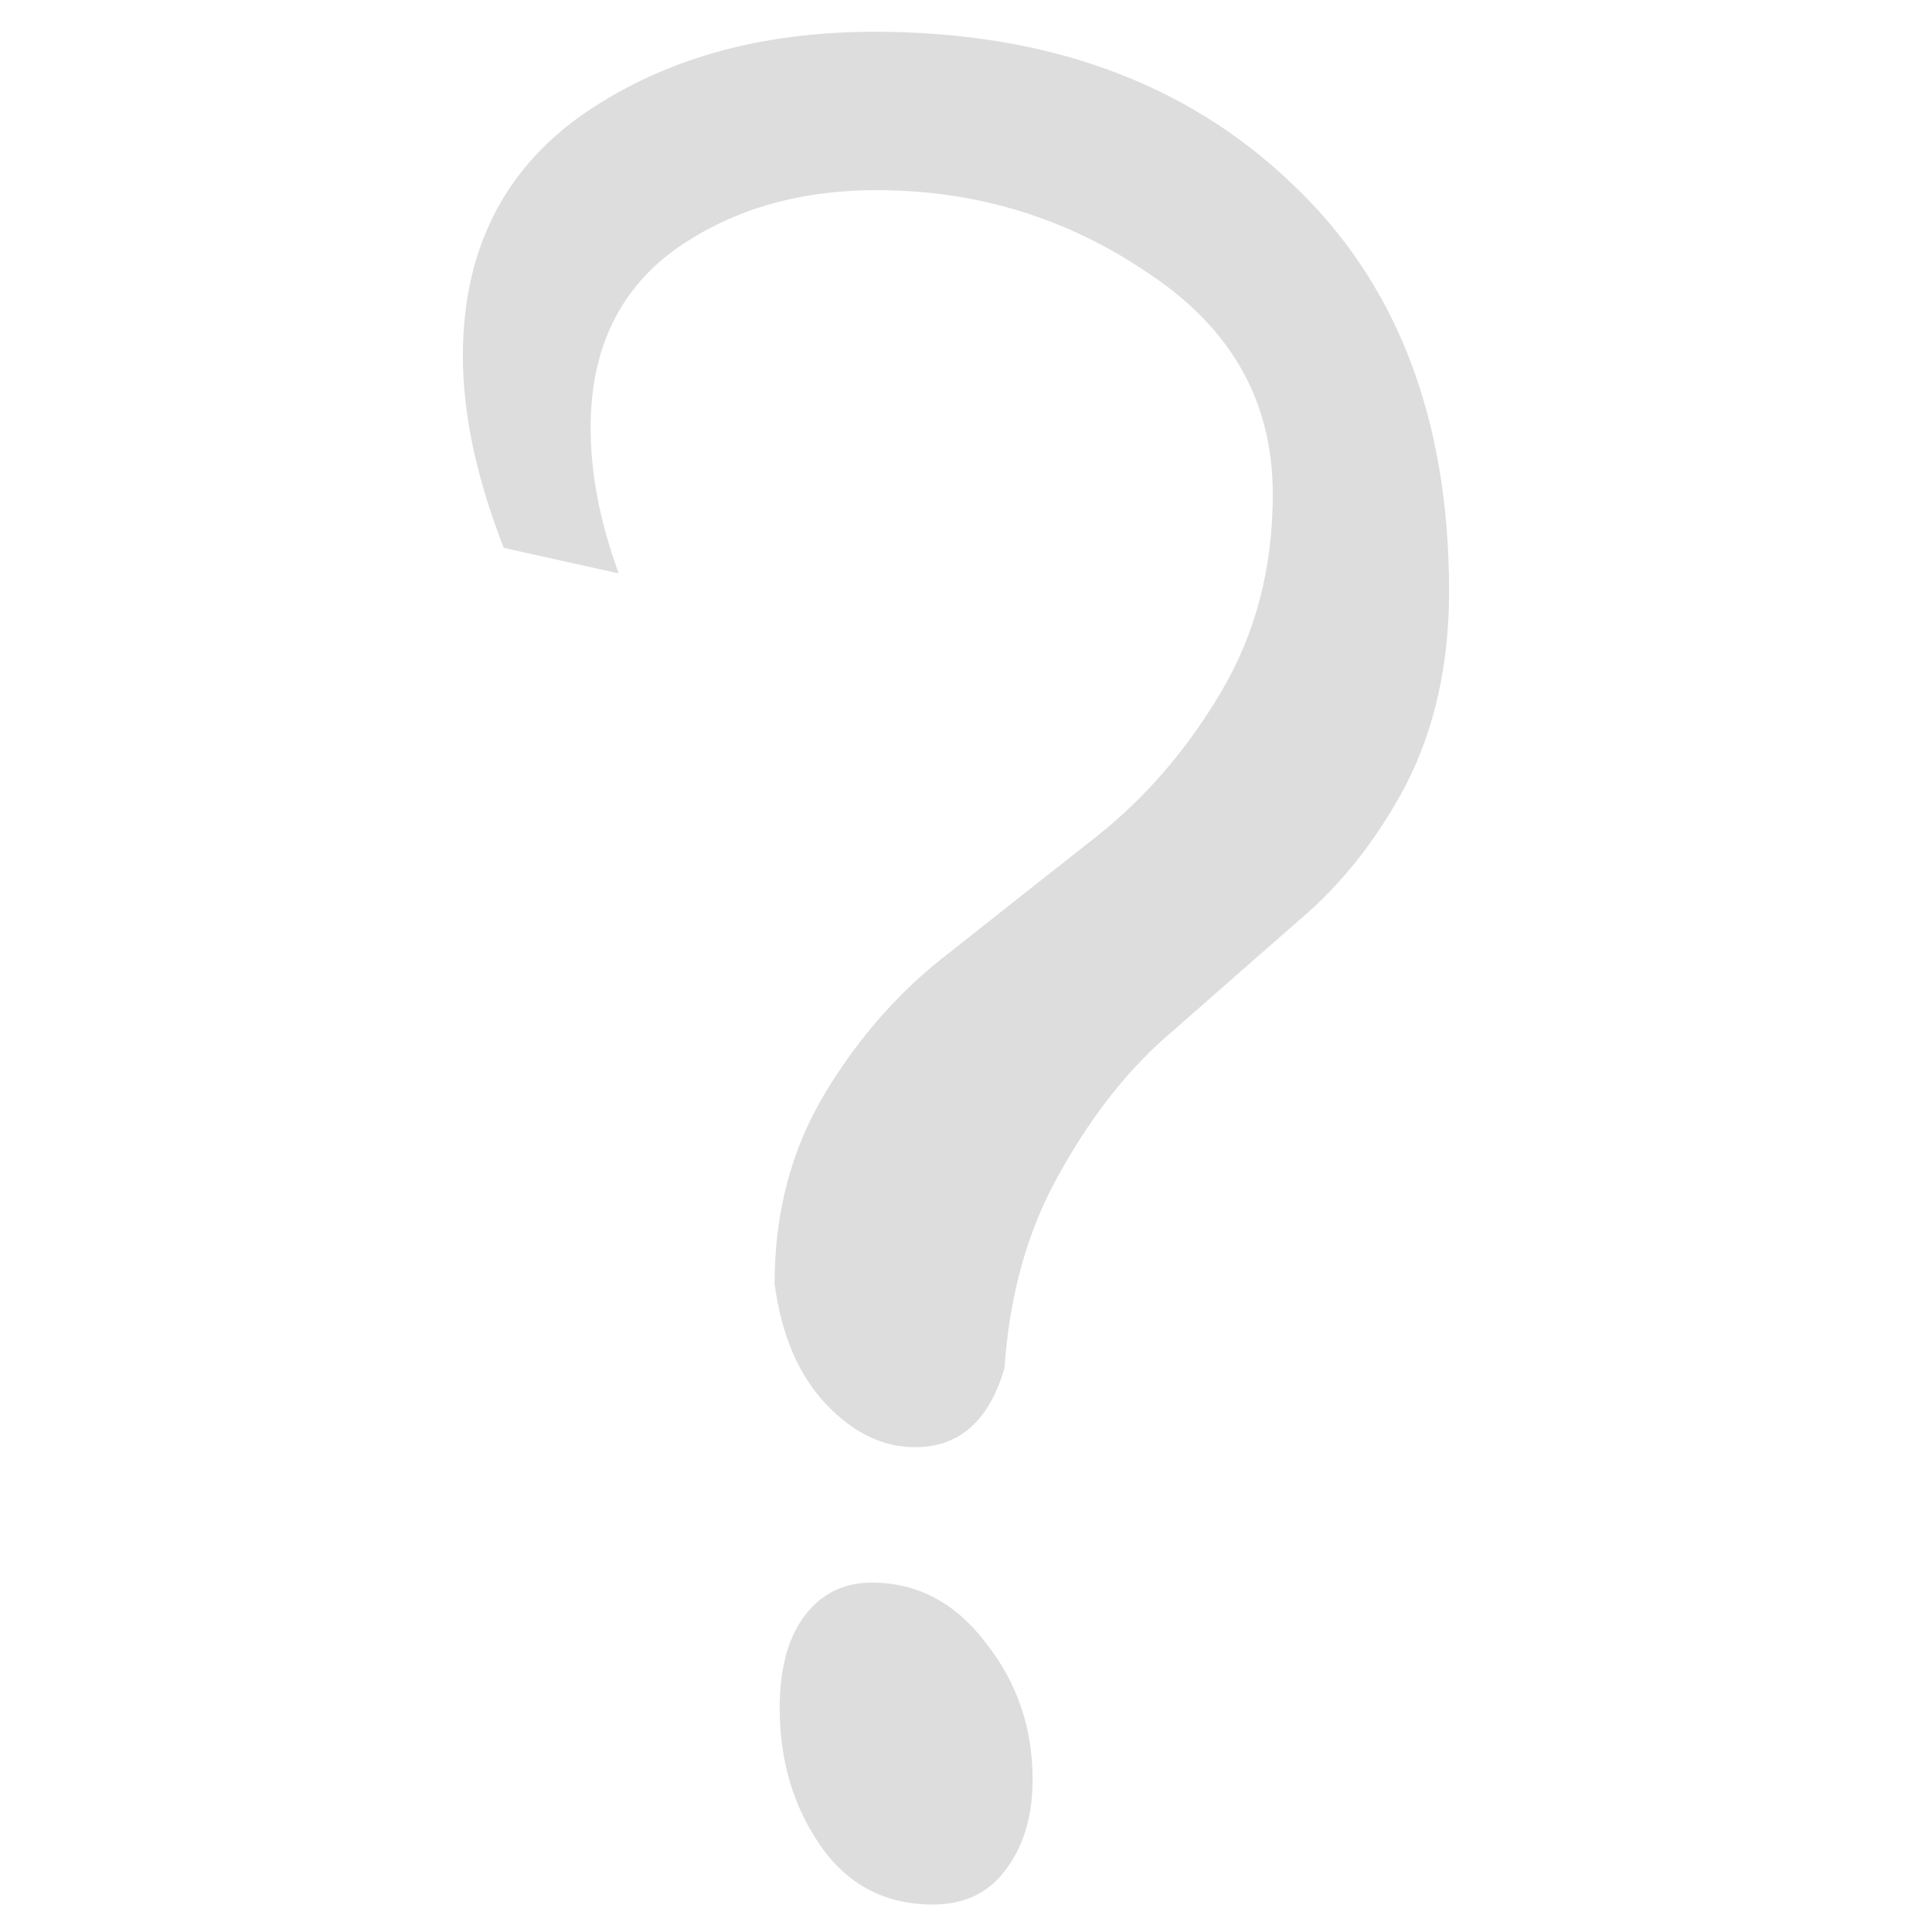
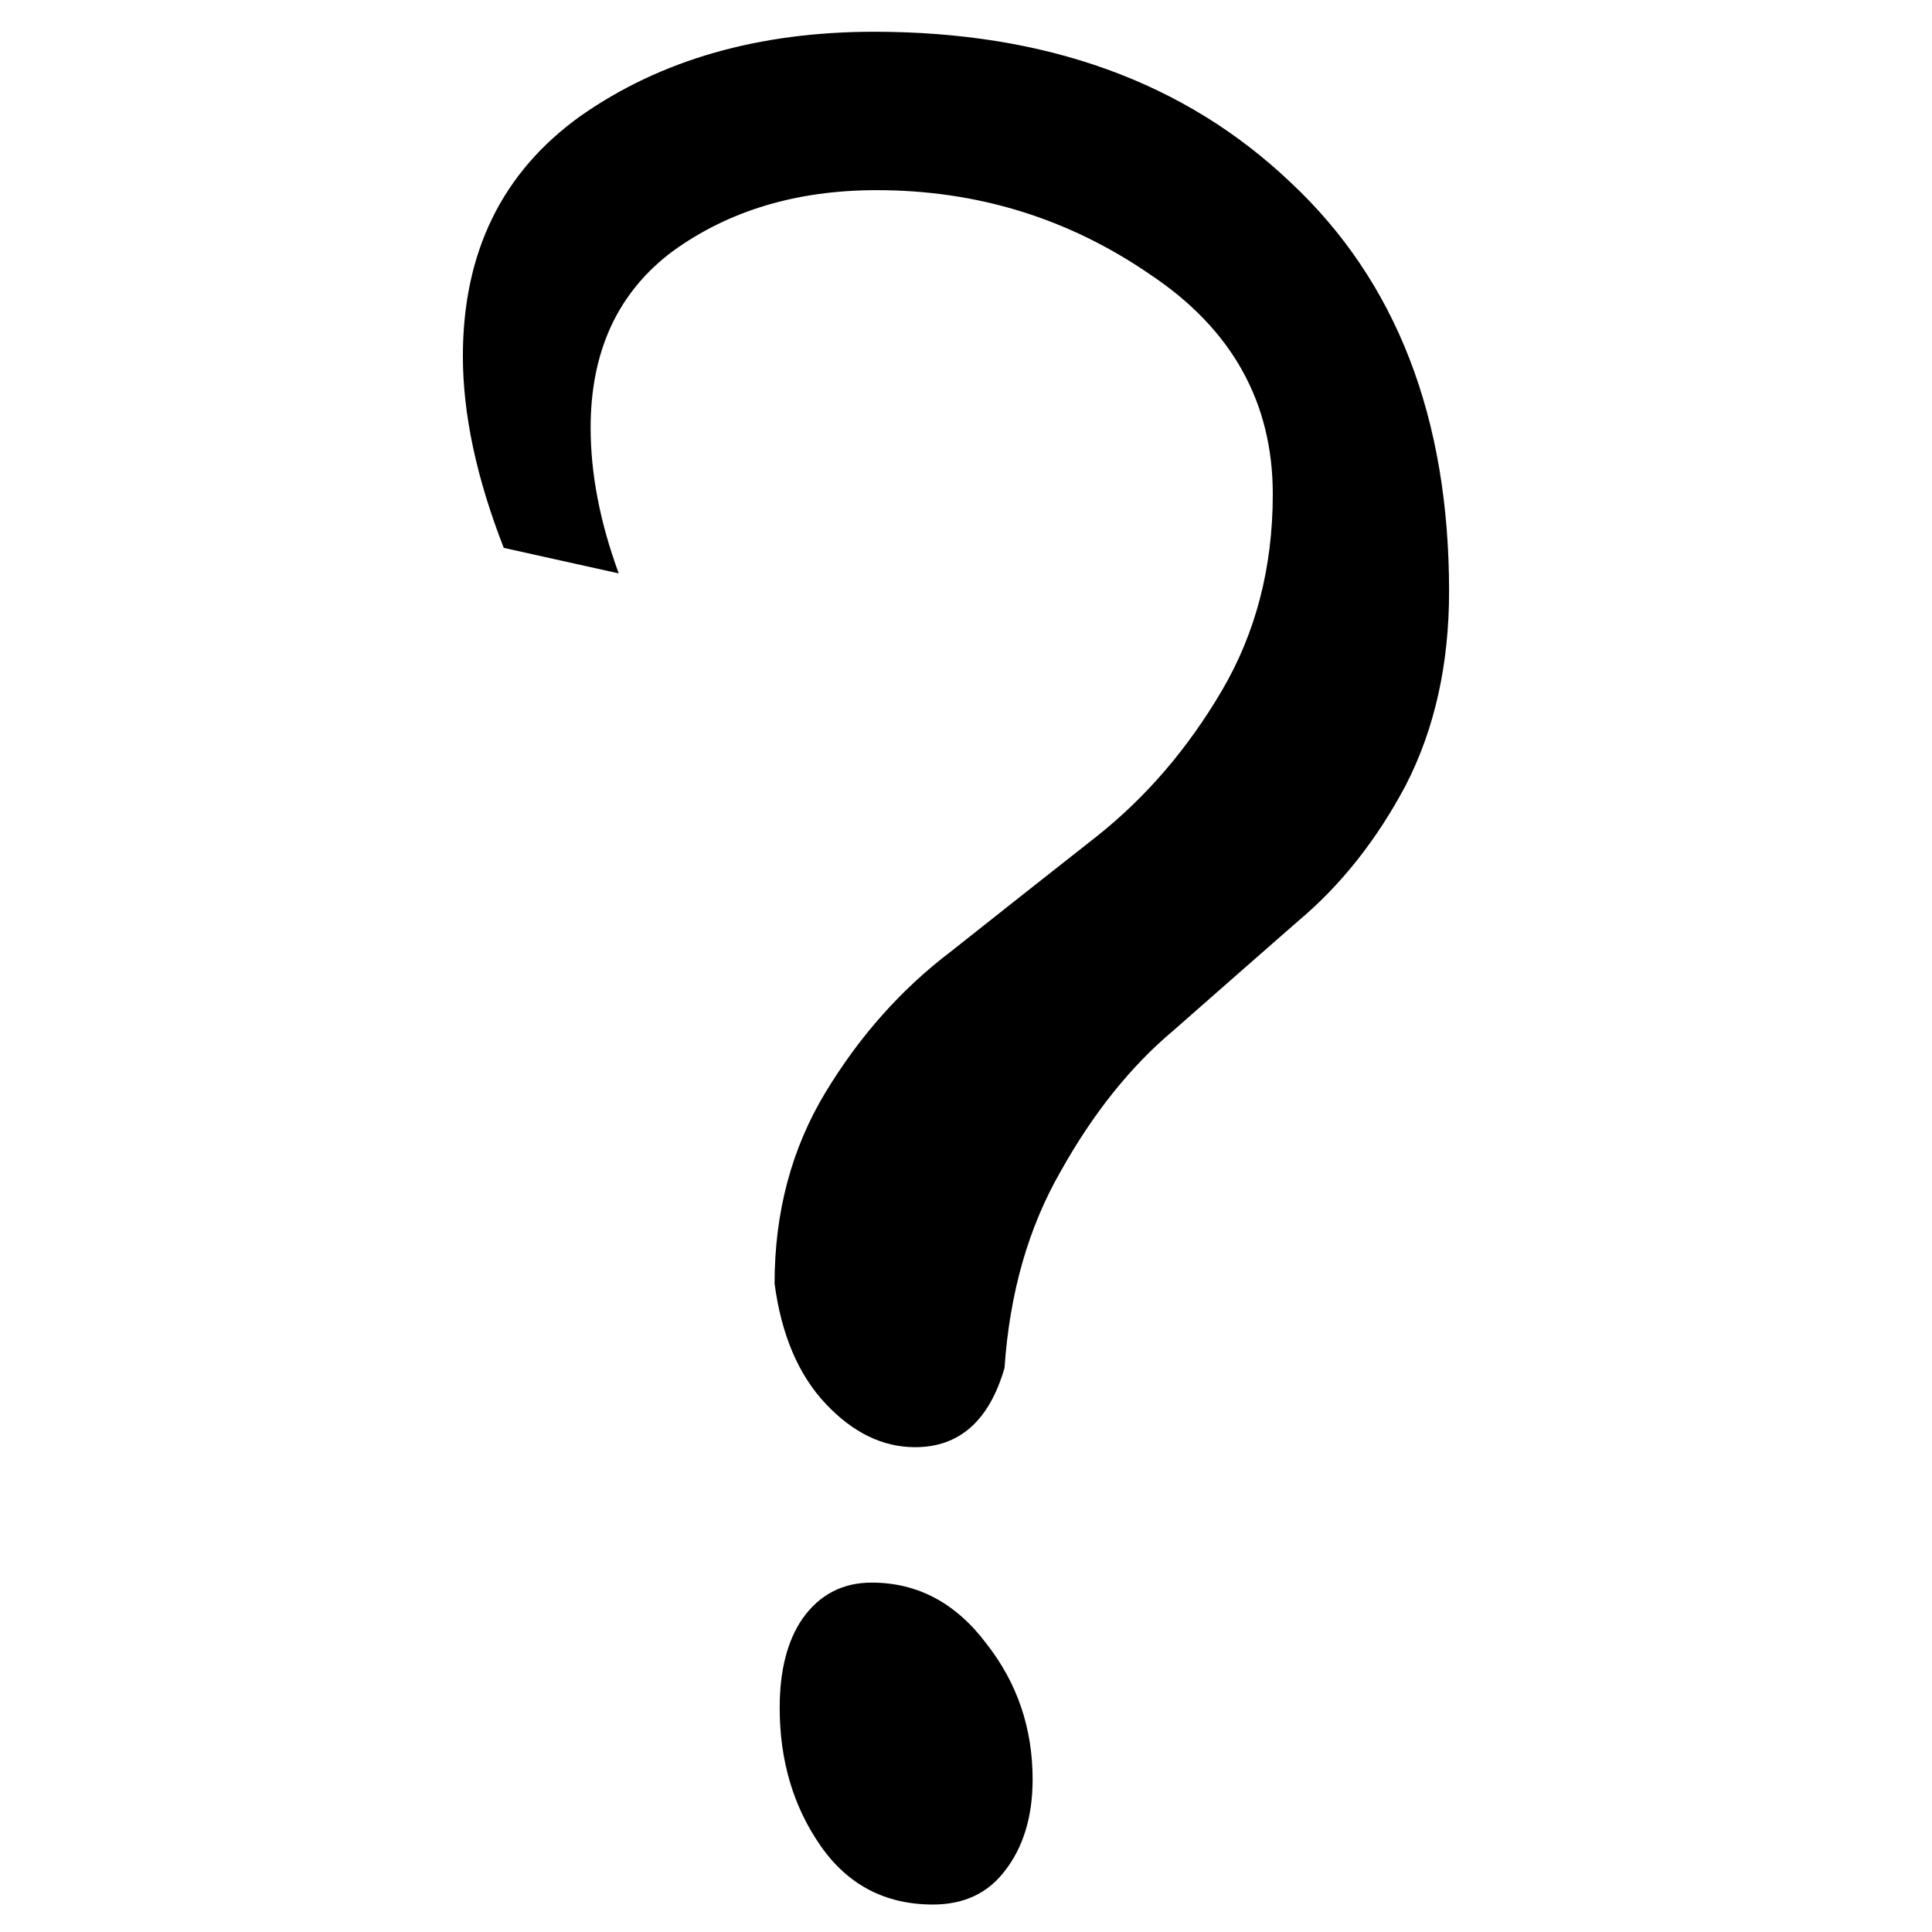
- <svg xmlns="http://www.w3.org/2000/svg" viewBox="0 0 96 96" fill="#DDDDDD">
+ <svg xmlns="http://www.w3.org/2000/svg" viewBox="0 0 96 96" fill="currentColor">
  <path d="M30.744 28.492L25.031 27.223C23.677 23.753 23 20.579 23 17.701C23 12.538 24.947 8.561 28.84 5.768C32.818 2.975 37.684 1.578 43.44 1.578C51.988 1.578 58.885 4.075 64.133 9.068C69.38 13.977 72.004 20.748 72.004 29.381C72.004 33.02 71.284 36.236 69.846 39.029C68.407 41.738 66.63 43.98 64.514 45.758C62.482 47.535 60.409 49.355 58.293 51.217C56.177 52.994 54.315 55.322 52.707 58.199C51.099 60.992 50.168 64.251 49.914 67.975C49.152 70.598 47.671 71.91 45.471 71.91C43.863 71.91 42.382 71.191 41.027 69.752C39.673 68.313 38.827 66.324 38.488 63.785C38.488 60.23 39.335 57.057 41.027 54.264C42.72 51.471 44.794 49.143 47.248 47.281C49.703 45.335 52.115 43.43 54.484 41.568C56.939 39.622 59.012 37.21 60.705 34.332C62.398 31.454 63.244 28.196 63.244 24.557C63.244 19.986 61.213 16.347 57.15 13.639C53.088 10.846 48.56 9.449 43.566 9.449C39.589 9.449 36.203 10.465 33.41 12.496C30.702 14.527 29.348 17.447 29.348 21.256C29.348 23.541 29.813 25.953 30.744 28.492ZM43.312 78.639C45.598 78.639 47.502 79.654 49.025 81.686C50.549 83.632 51.31 85.875 51.31 88.414C51.31 90.276 50.845 91.799 49.914 92.984C49.068 94.085 47.883 94.635 46.359 94.635C43.99 94.635 42.128 93.662 40.773 91.715C39.419 89.768 38.742 87.483 38.742 84.859C38.742 82.997 39.123 81.516 39.885 80.416C40.731 79.231 41.874 78.639 43.312 78.639Z" />
</svg>
